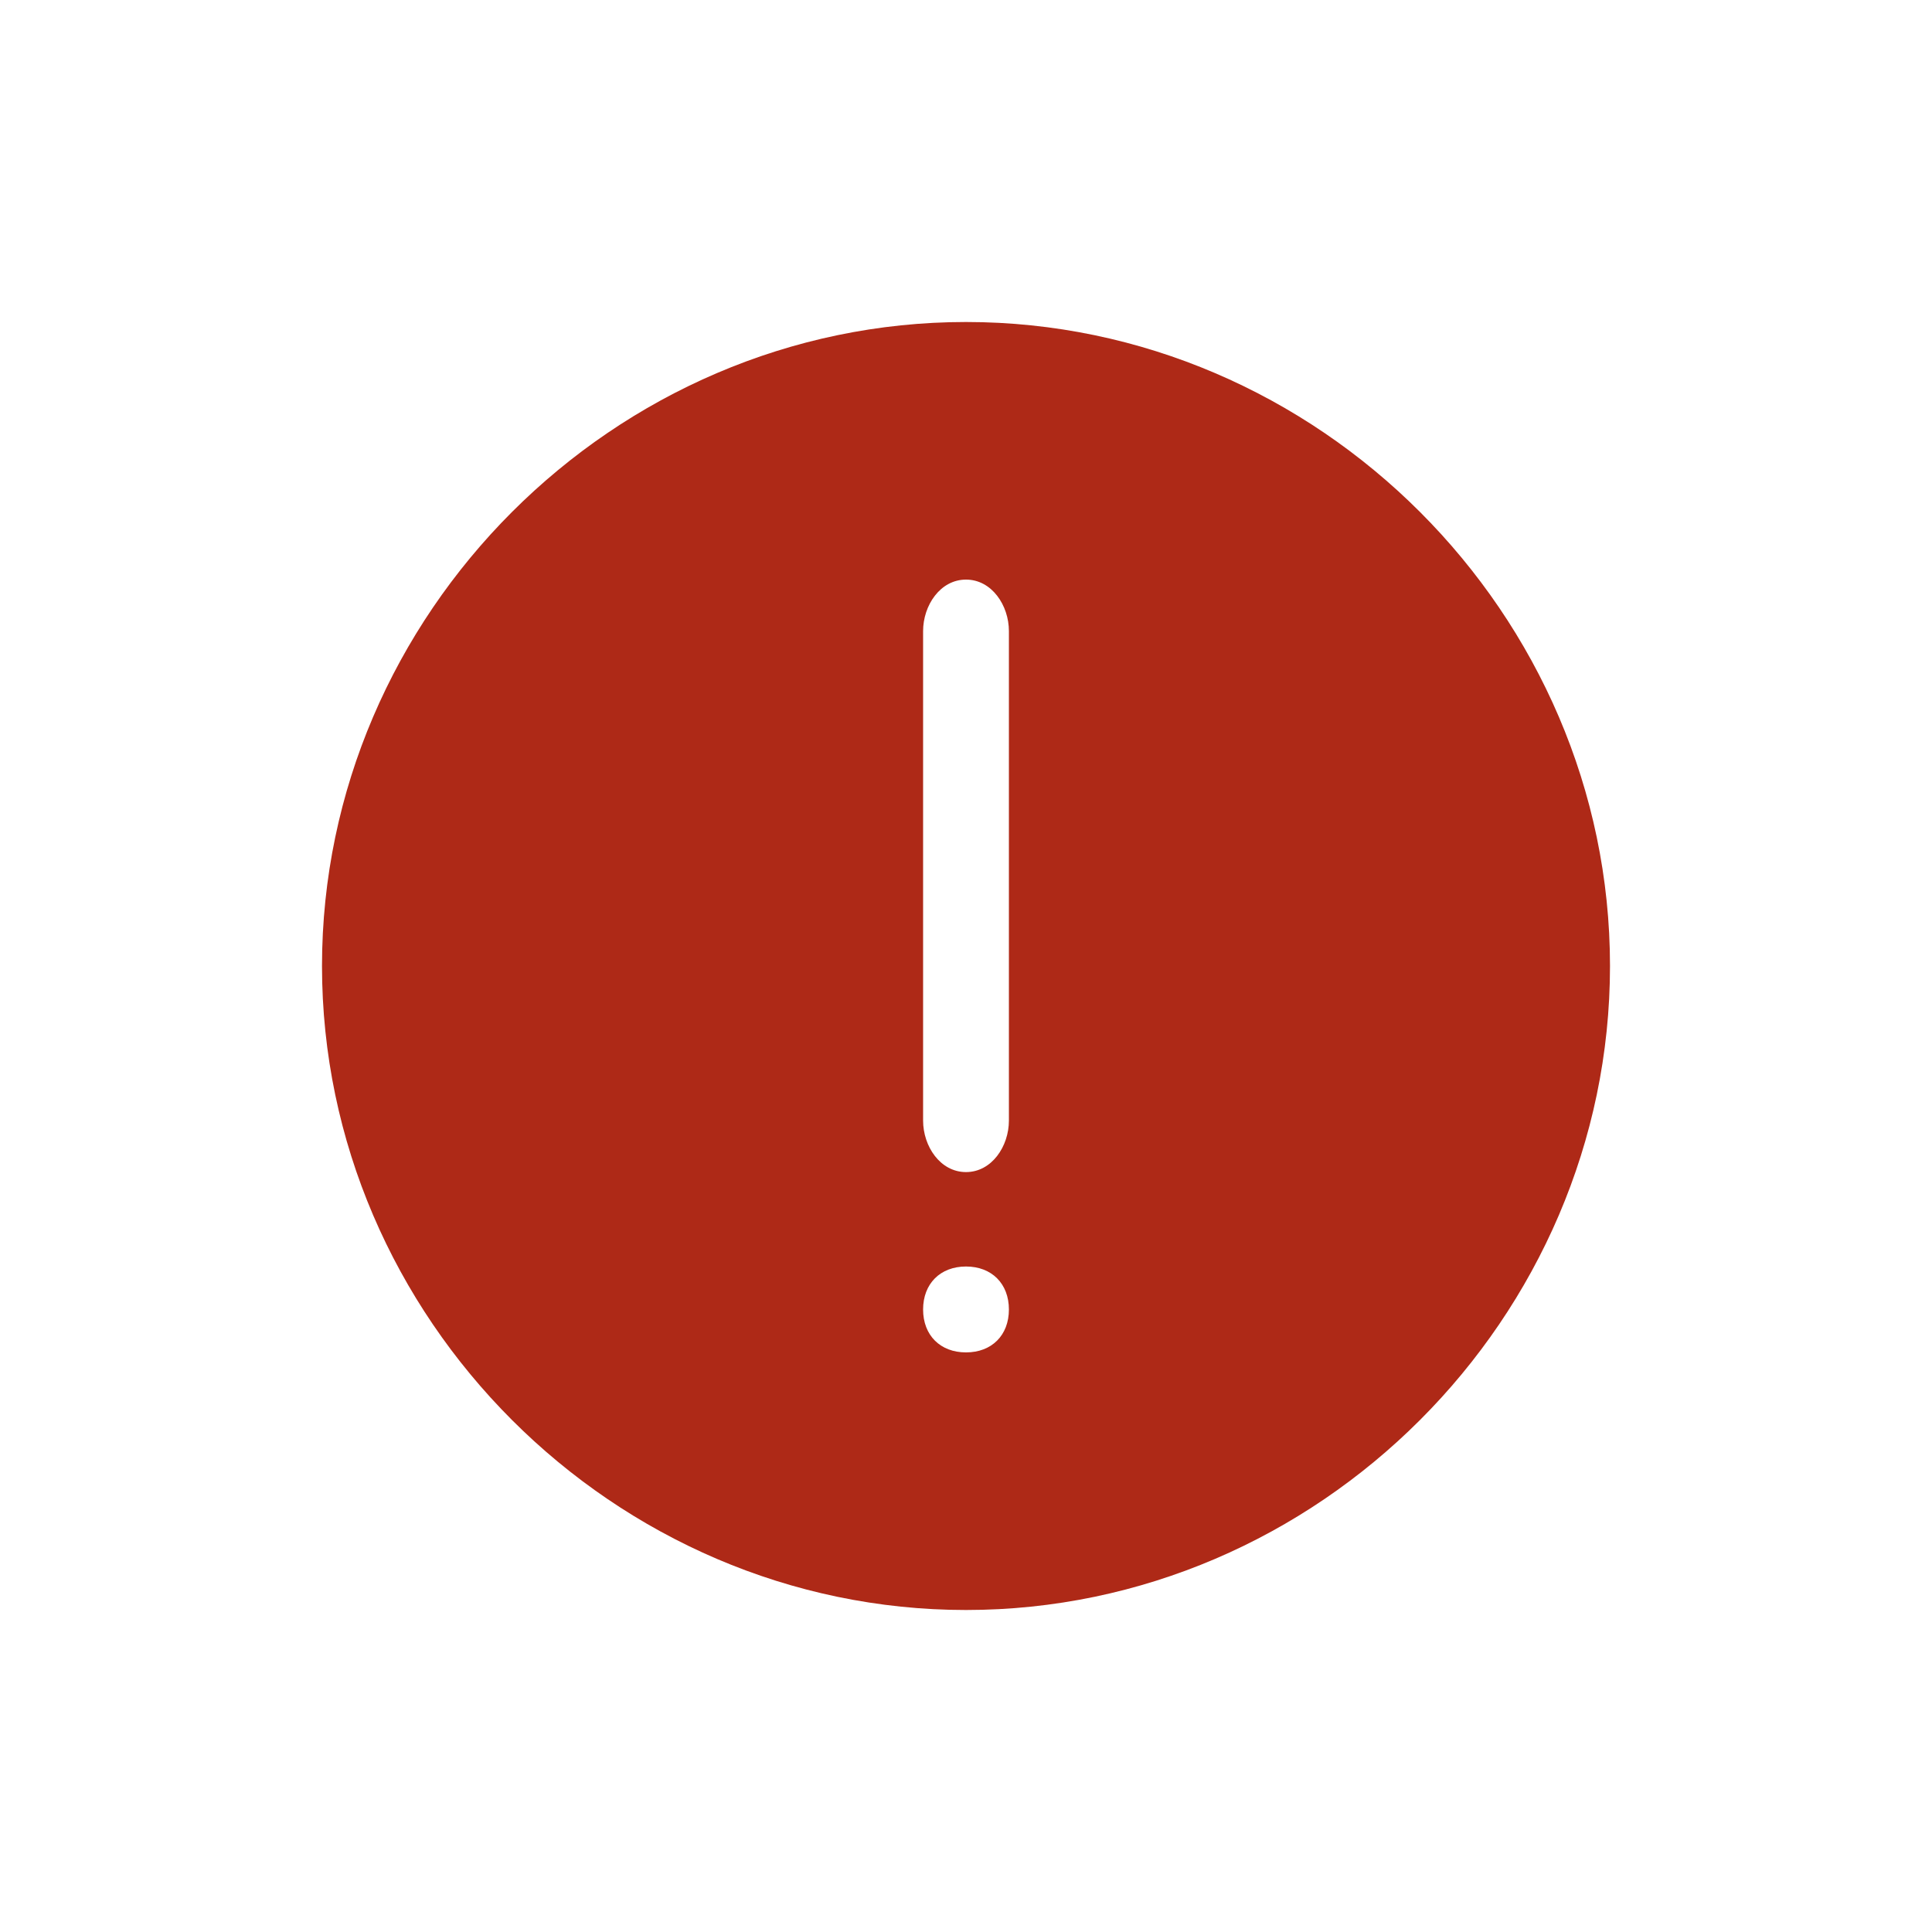
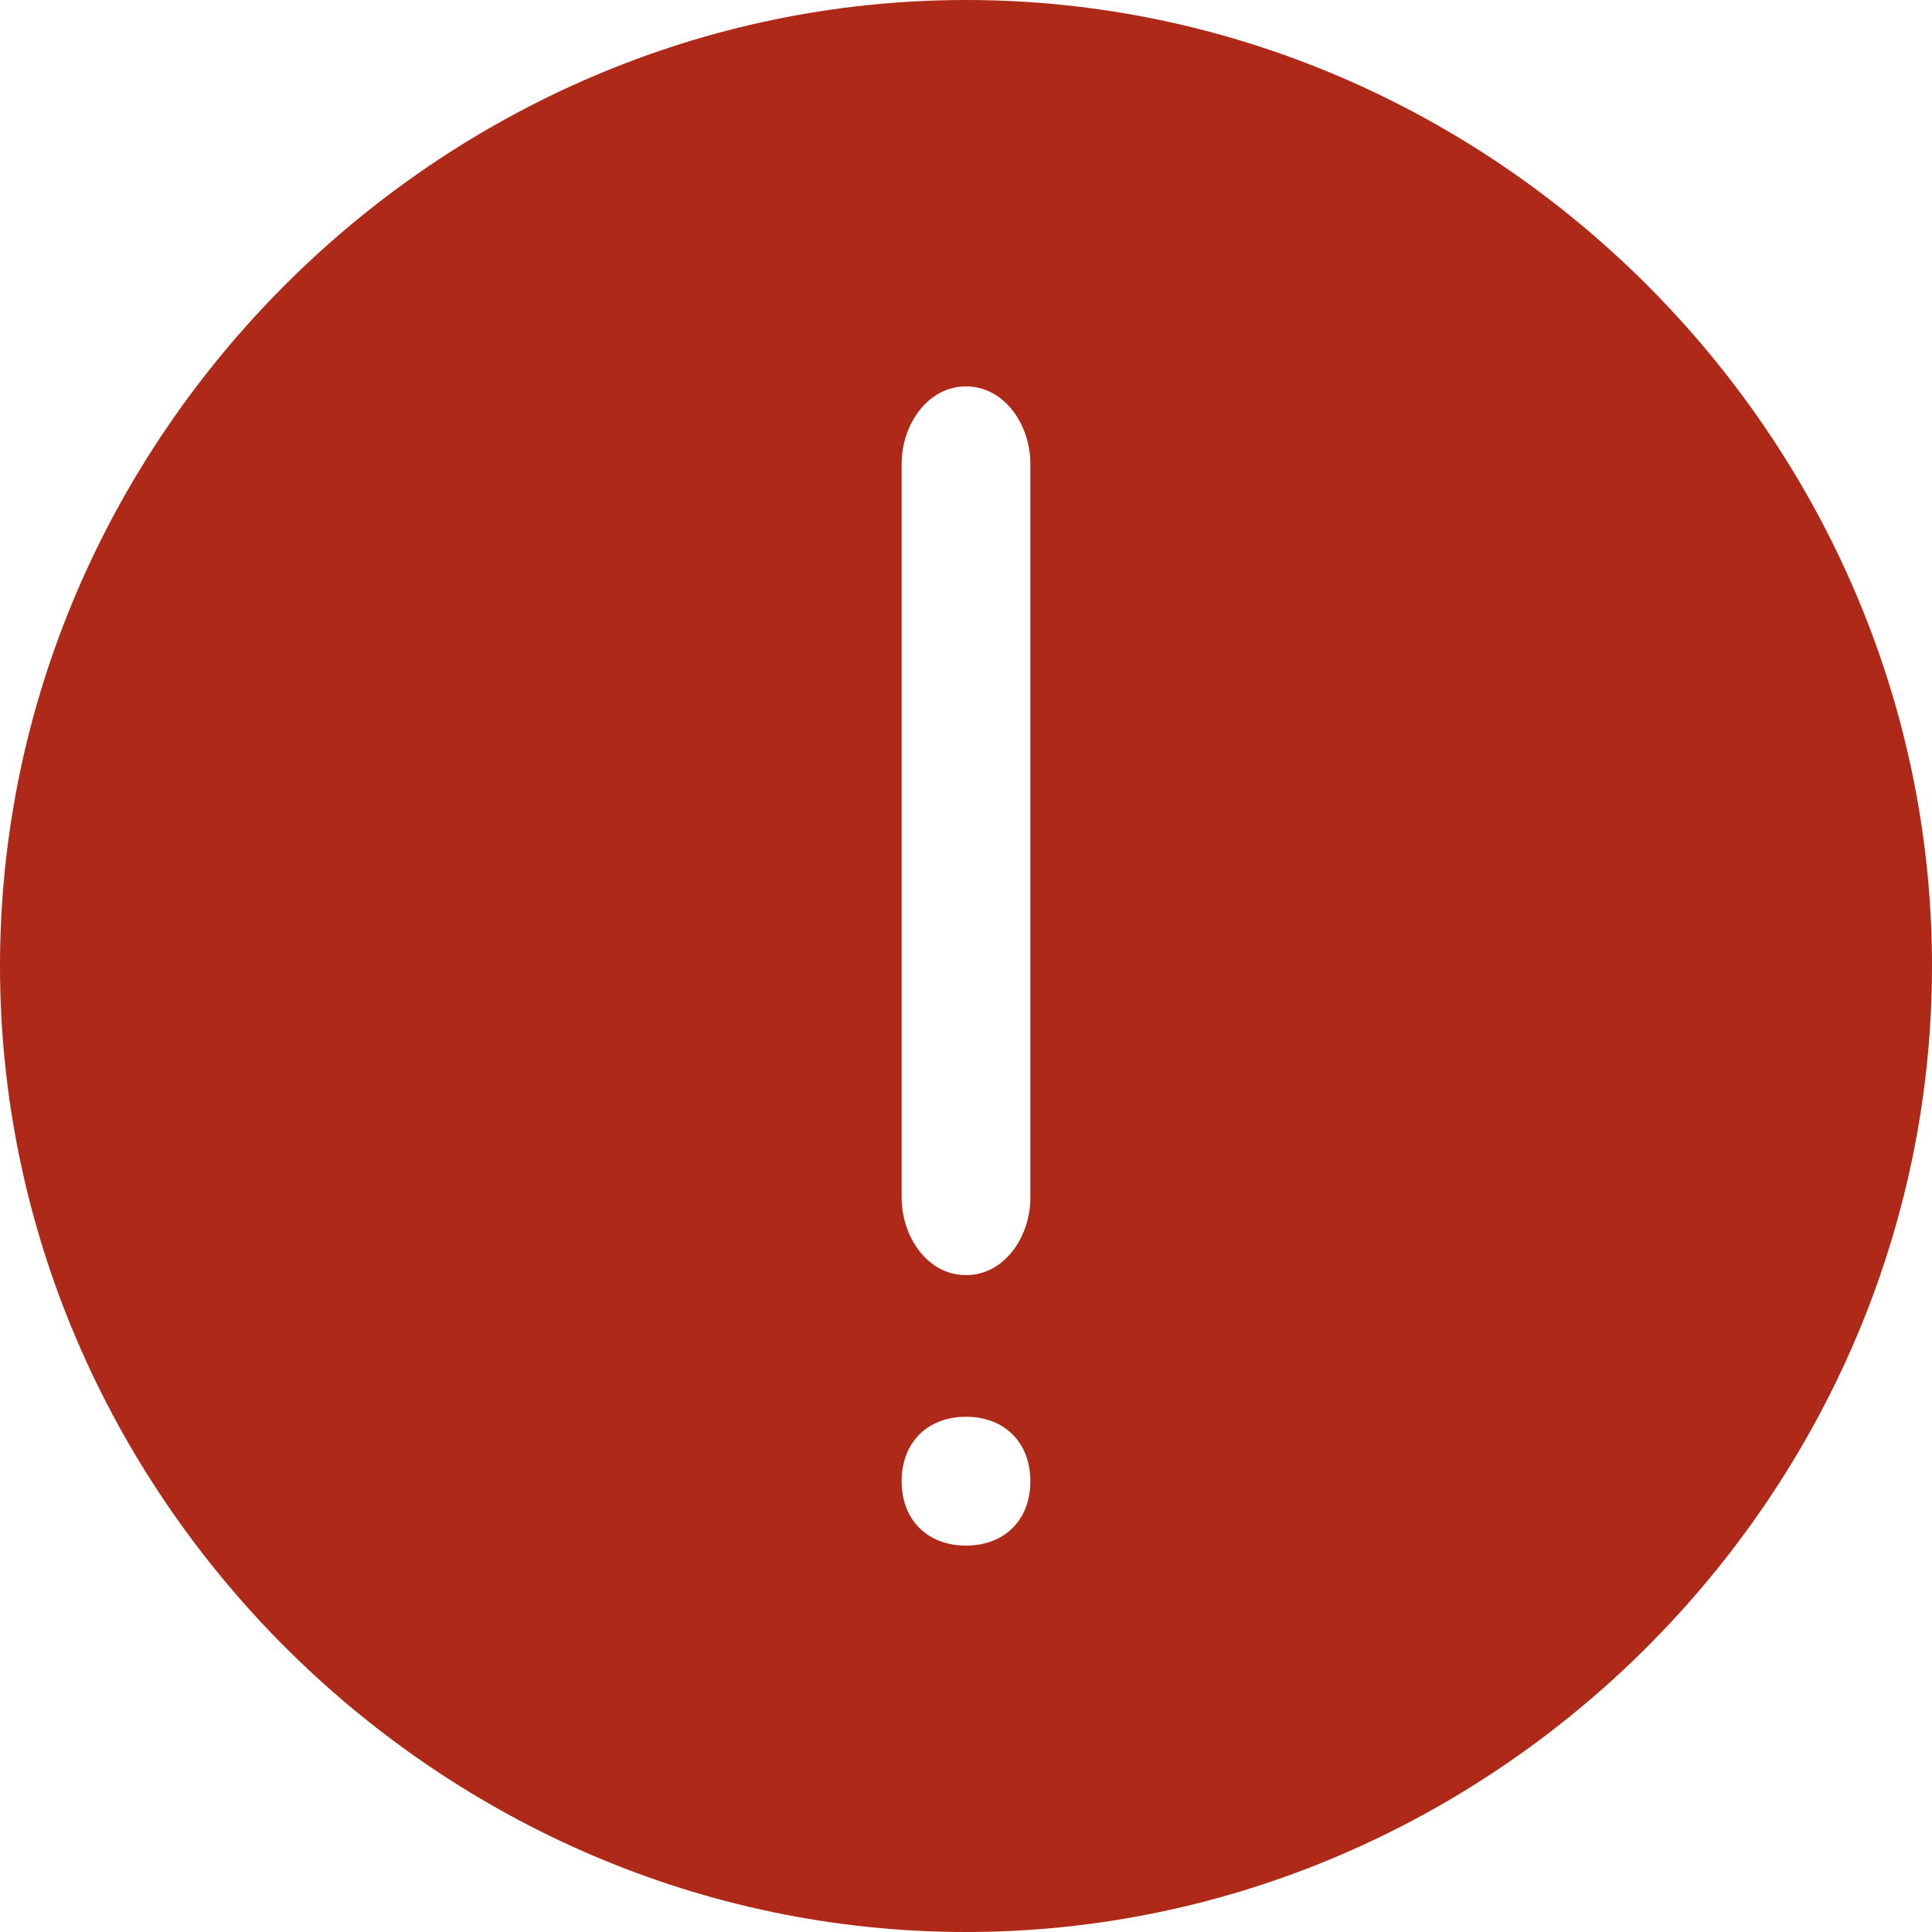
- <svg xmlns="http://www.w3.org/2000/svg" width="24" height="24" viewBox="0 0 24 24" fill="none">
-   <path d="M12 4C7.627 4 4 7.627 4 12C4 16.373 7.627 20 12 20C16.373 20 20 16.373 20 12C20 7.627 16.373 4 12 4ZM12 16.8C11.68 16.8 11.467 16.587 11.467 16.267C11.467 15.947 11.68 15.733 12 15.733C12.32 15.733 12.533 15.947 12.533 16.267C12.533 16.587 12.32 16.8 12 16.8ZM12.533 13.92C12.533 14.24 12.32 14.56 12 14.56C11.68 14.56 11.467 14.24 11.467 13.92V7.84C11.467 7.52 11.68 7.2 12 7.2C12.32 7.2 12.533 7.52 12.533 7.84V13.92Z" fill="#AE2917" />
+ <svg xmlns="http://www.w3.org/2000/svg" width="16" height="16" fill="none">
+   <path d="M8 0C3.627 0 0 3.627 0 8s3.627 8 8 8 8-3.627 8-8-3.627-8-8-8zm0 12.8c-.32 0-.533-.213-.533-.533 0-.32.213-.534.533-.534.32 0 .533.214.533.534 0 .32-.213.533-.533.533zm.533-2.88c0 .32-.213.64-.533.64-.32 0-.533-.32-.533-.64V3.84c0-.32.213-.64.533-.64.32 0 .533.32.533.64v6.08z" fill="#AE2917" />
</svg>
